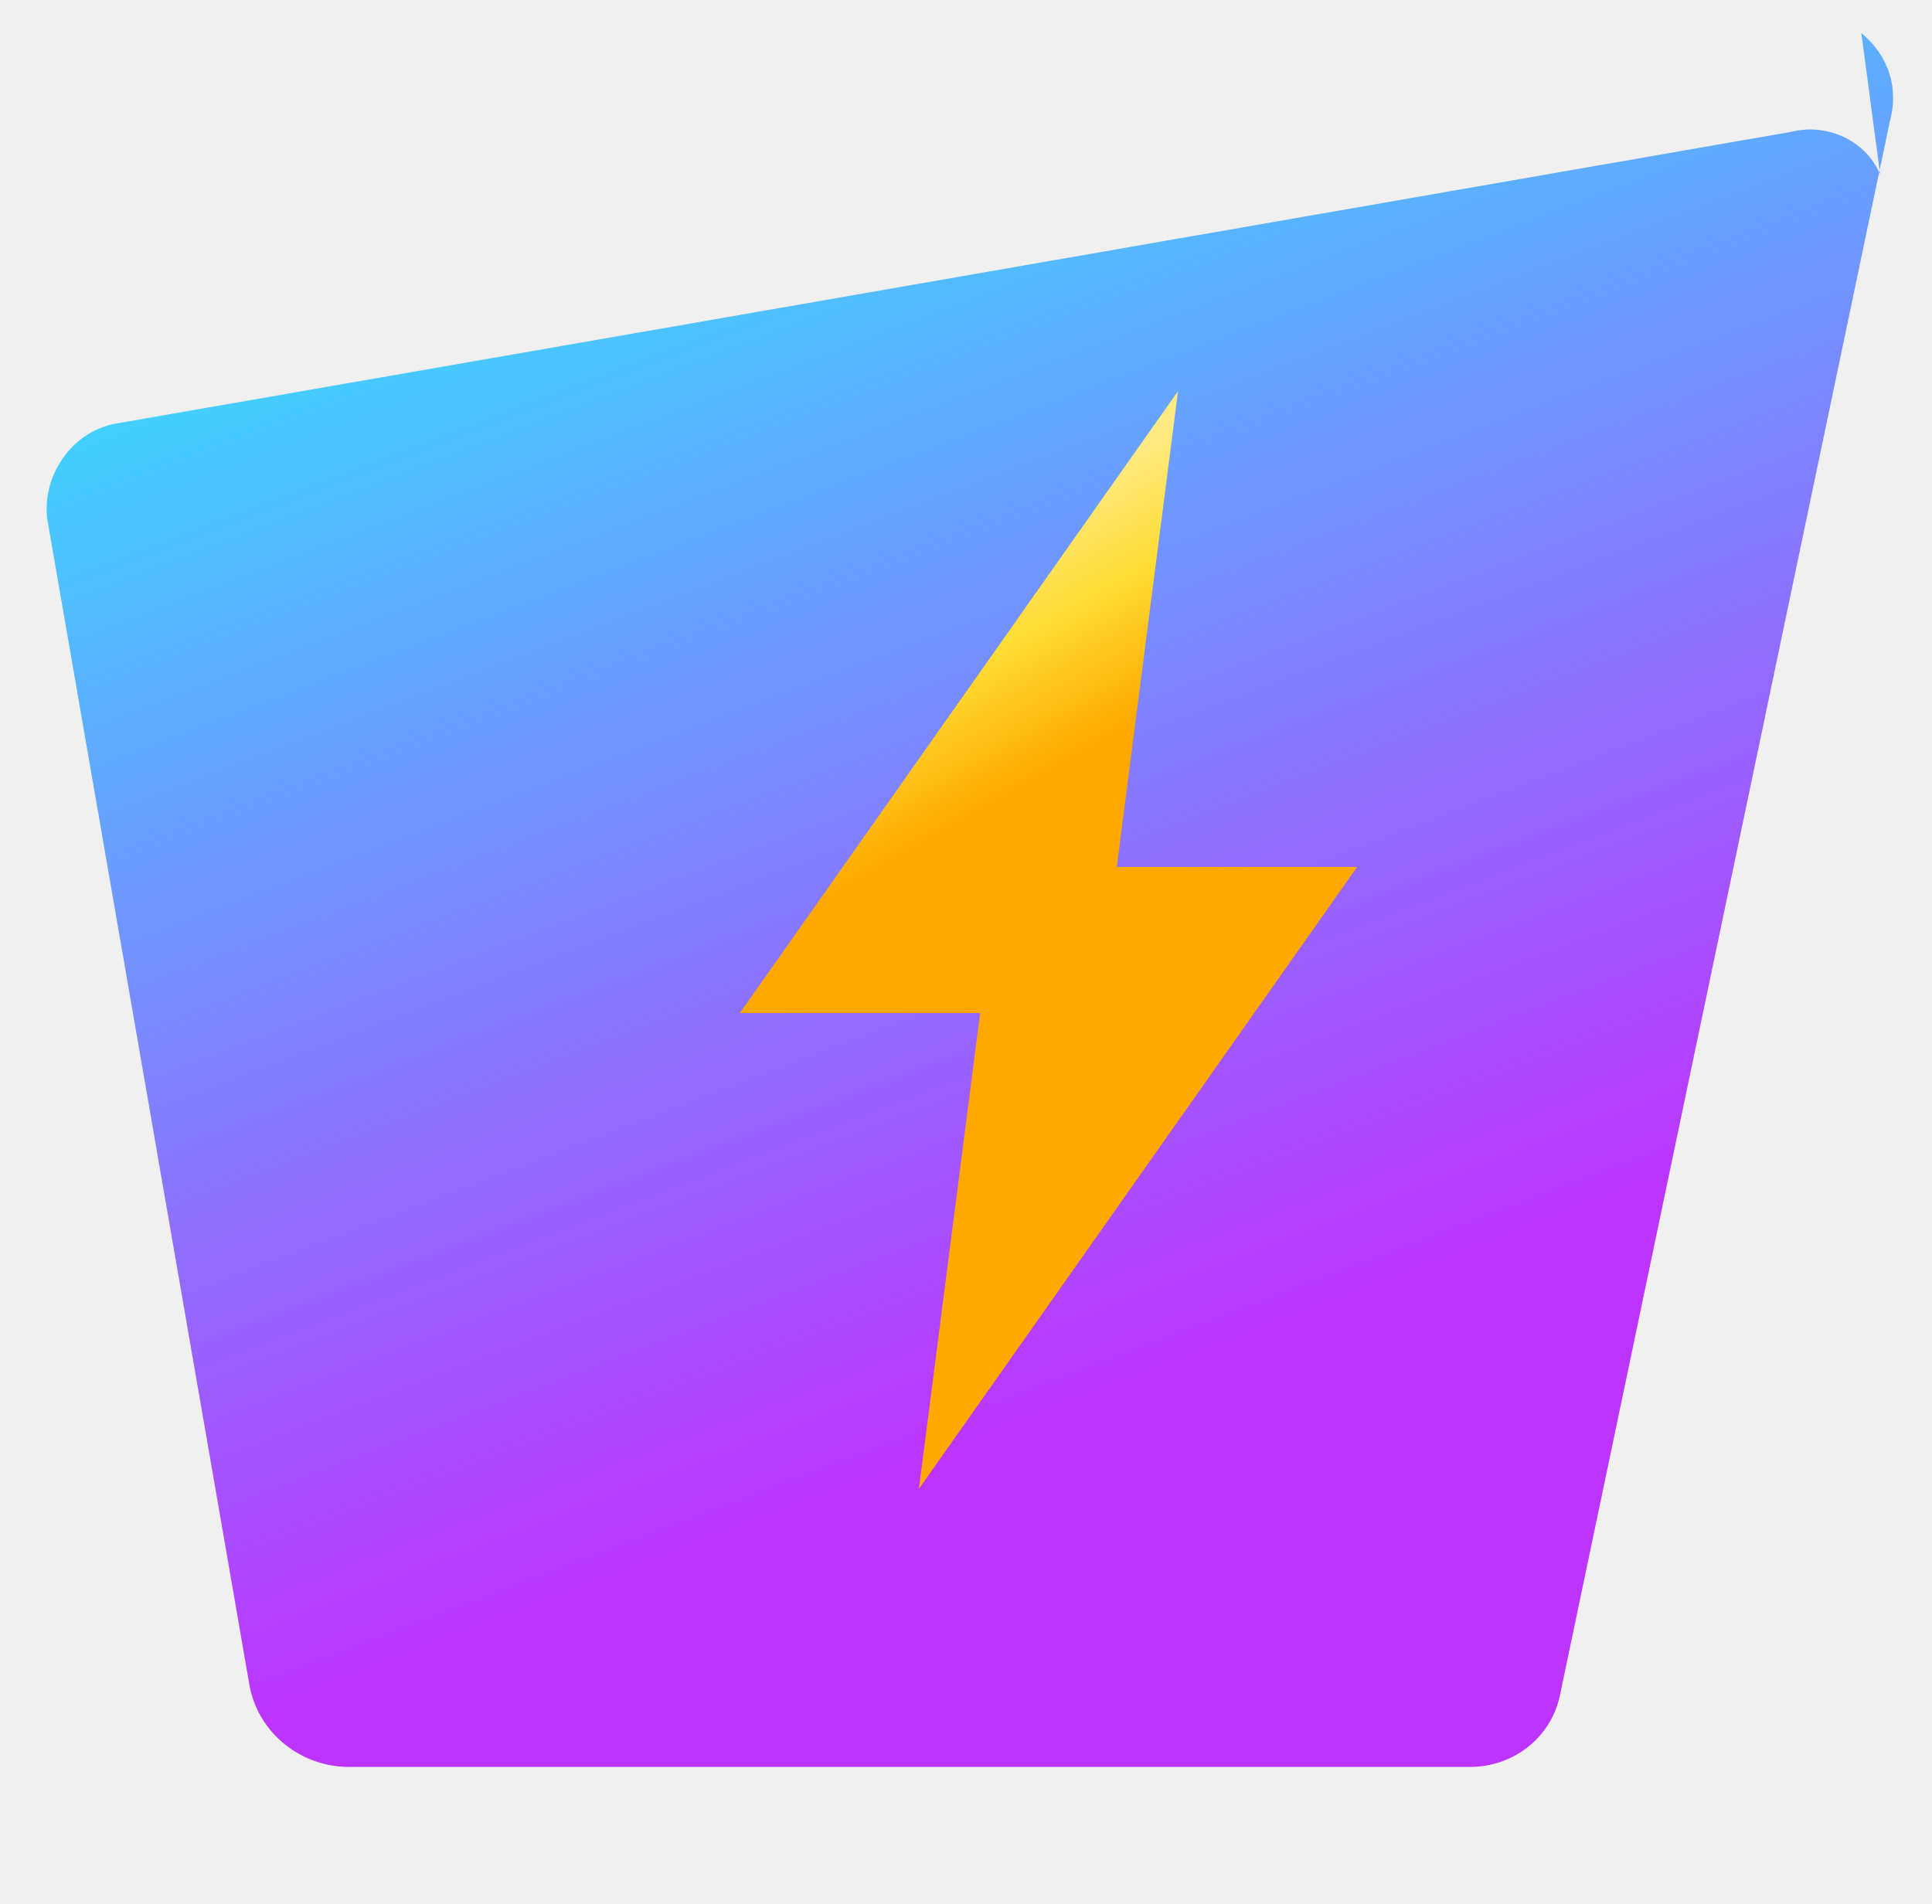
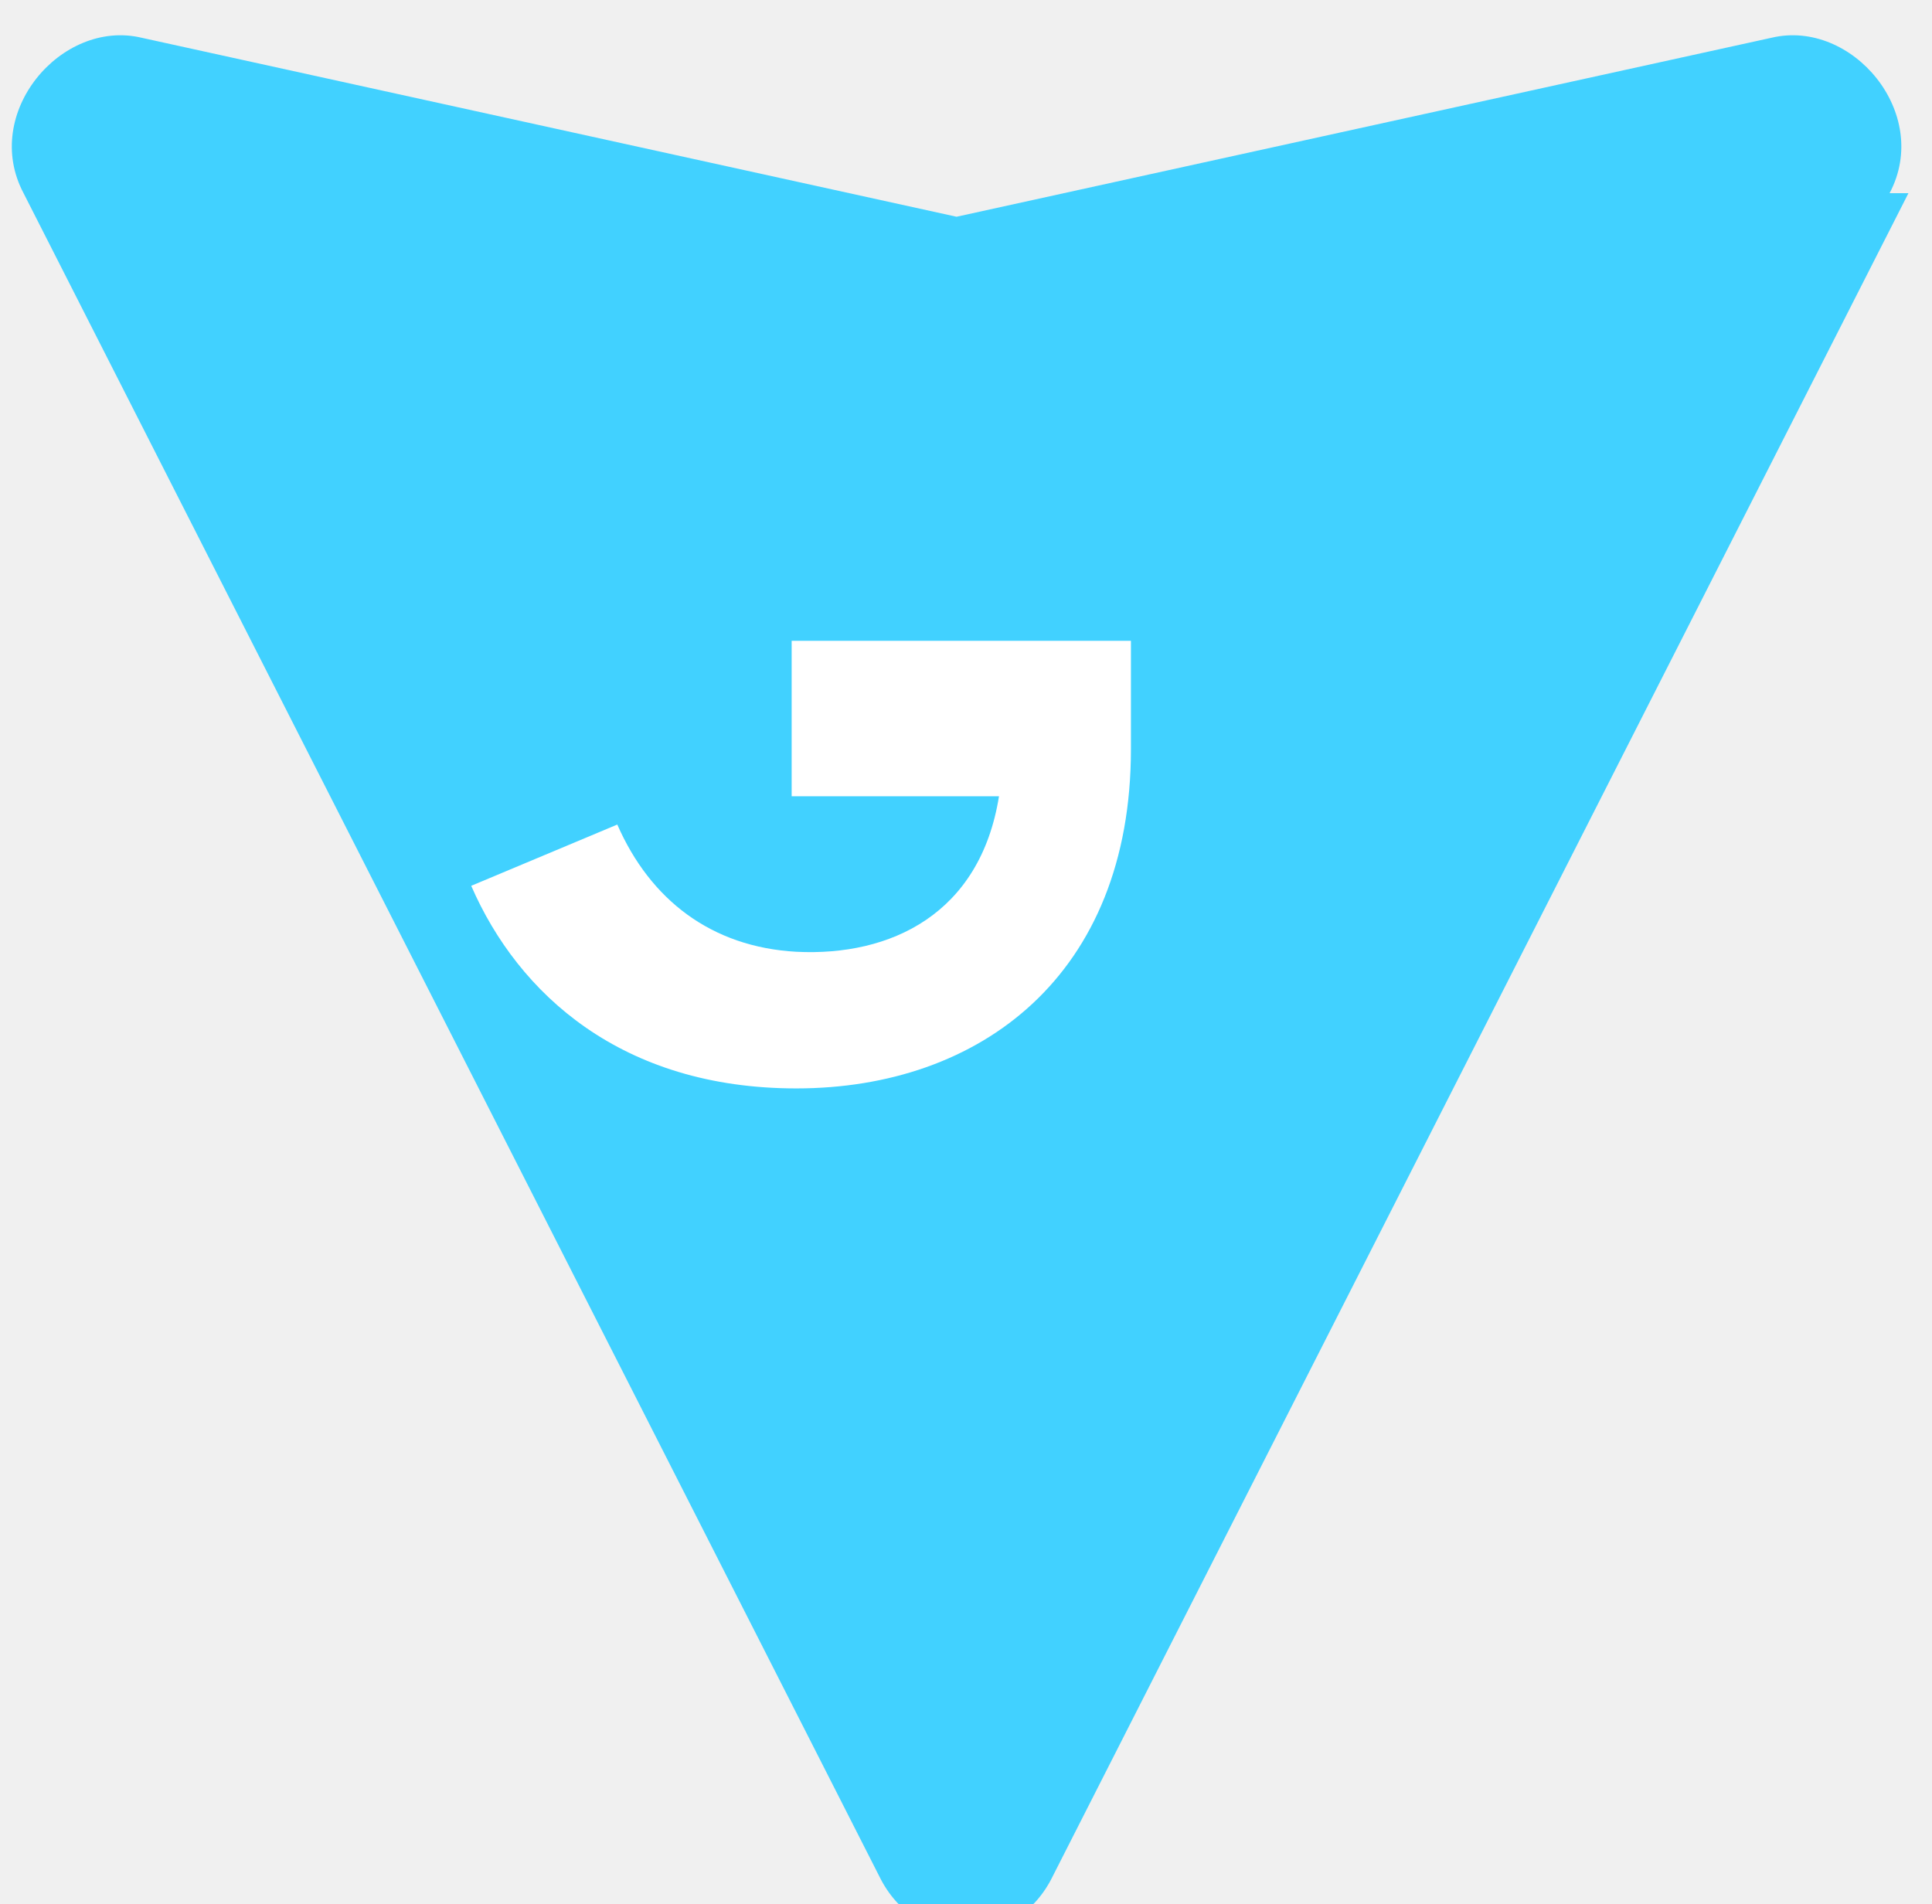
<svg xmlns="http://www.w3.org/2000/svg" viewBox="0 0 410 404">
-   <defs>
-     <linearGradient id="a" x1="141" x2="248" y1="11" y2="292" gradientUnits="userSpaceOnUse">
-       <stop offset=".1" stop-color="#41d1ff" />
-       <stop offset="1" stop-color="#bd34fe" />
-     </linearGradient>
-     <linearGradient id="b" x1="186" x2="214" y1="120" y2="169" gradientUnits="userSpaceOnUse">
-       <stop offset=".1" stop-color="#ffea83" />
-       <stop offset=".5" stop-color="#ffdd35" />
-       <stop offset="1" stop-color="#ffa800" />
-     </linearGradient>
-   </defs>
-   <path fill="url(#a)" d="M399 37c-3-7-11-11-19-9L24 90c-9 2-15 11-14 20l43 248c2 10 11 17 21 17h238c9 0 17-6 19-15l70-334c2-7 0-14-6-19z" />
-   <path fill="url(#b)" d="M250 83l-93 132h51l-13 101 93-132h-51z" />
+   <path fill="#41D1FF" d="M405 41 223 399c-8 15-28 15-36 0L5 41c-9-17 8-37 25-33l173 38 173-38c17-4 34 16 25 33z" />
+   <path fill="#FFFFFF" d="M243 136h-75v33h44c-4 25-23 34-43 33-18-1-31-11-38-27l-31 13c10 23 32 43 69 43 39 0 71-24 71-72v-23z" />
</svg>
